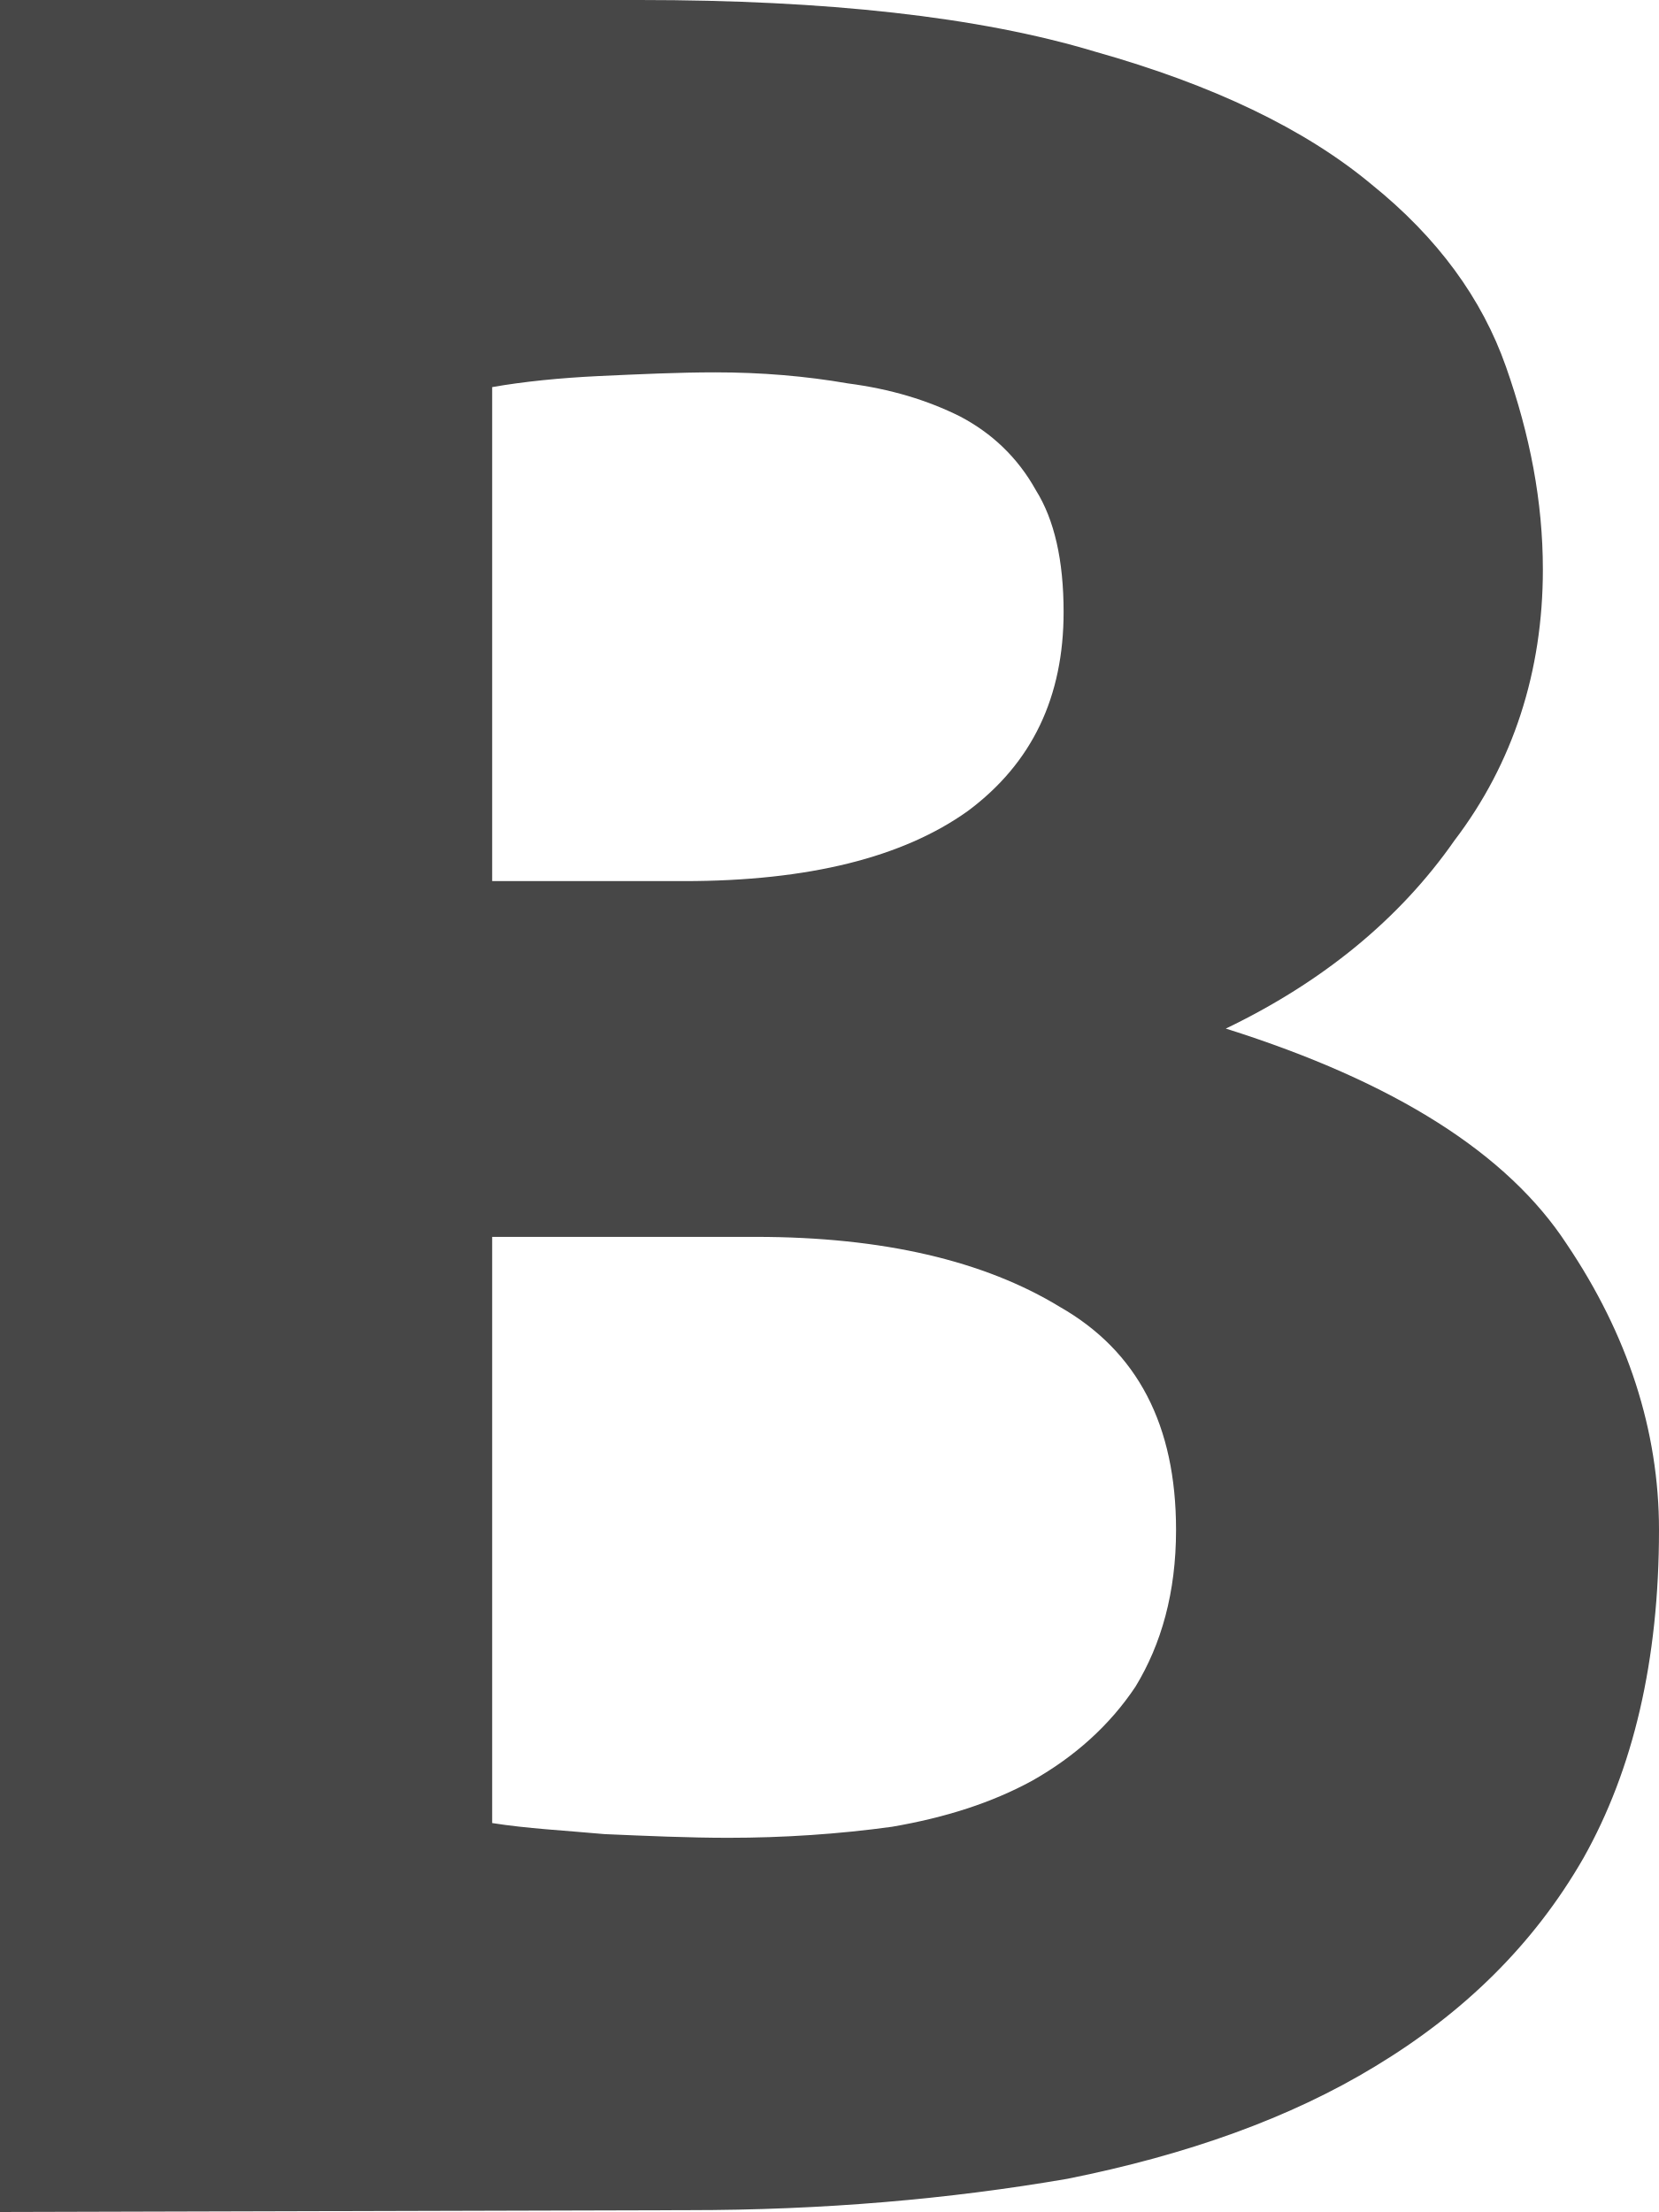
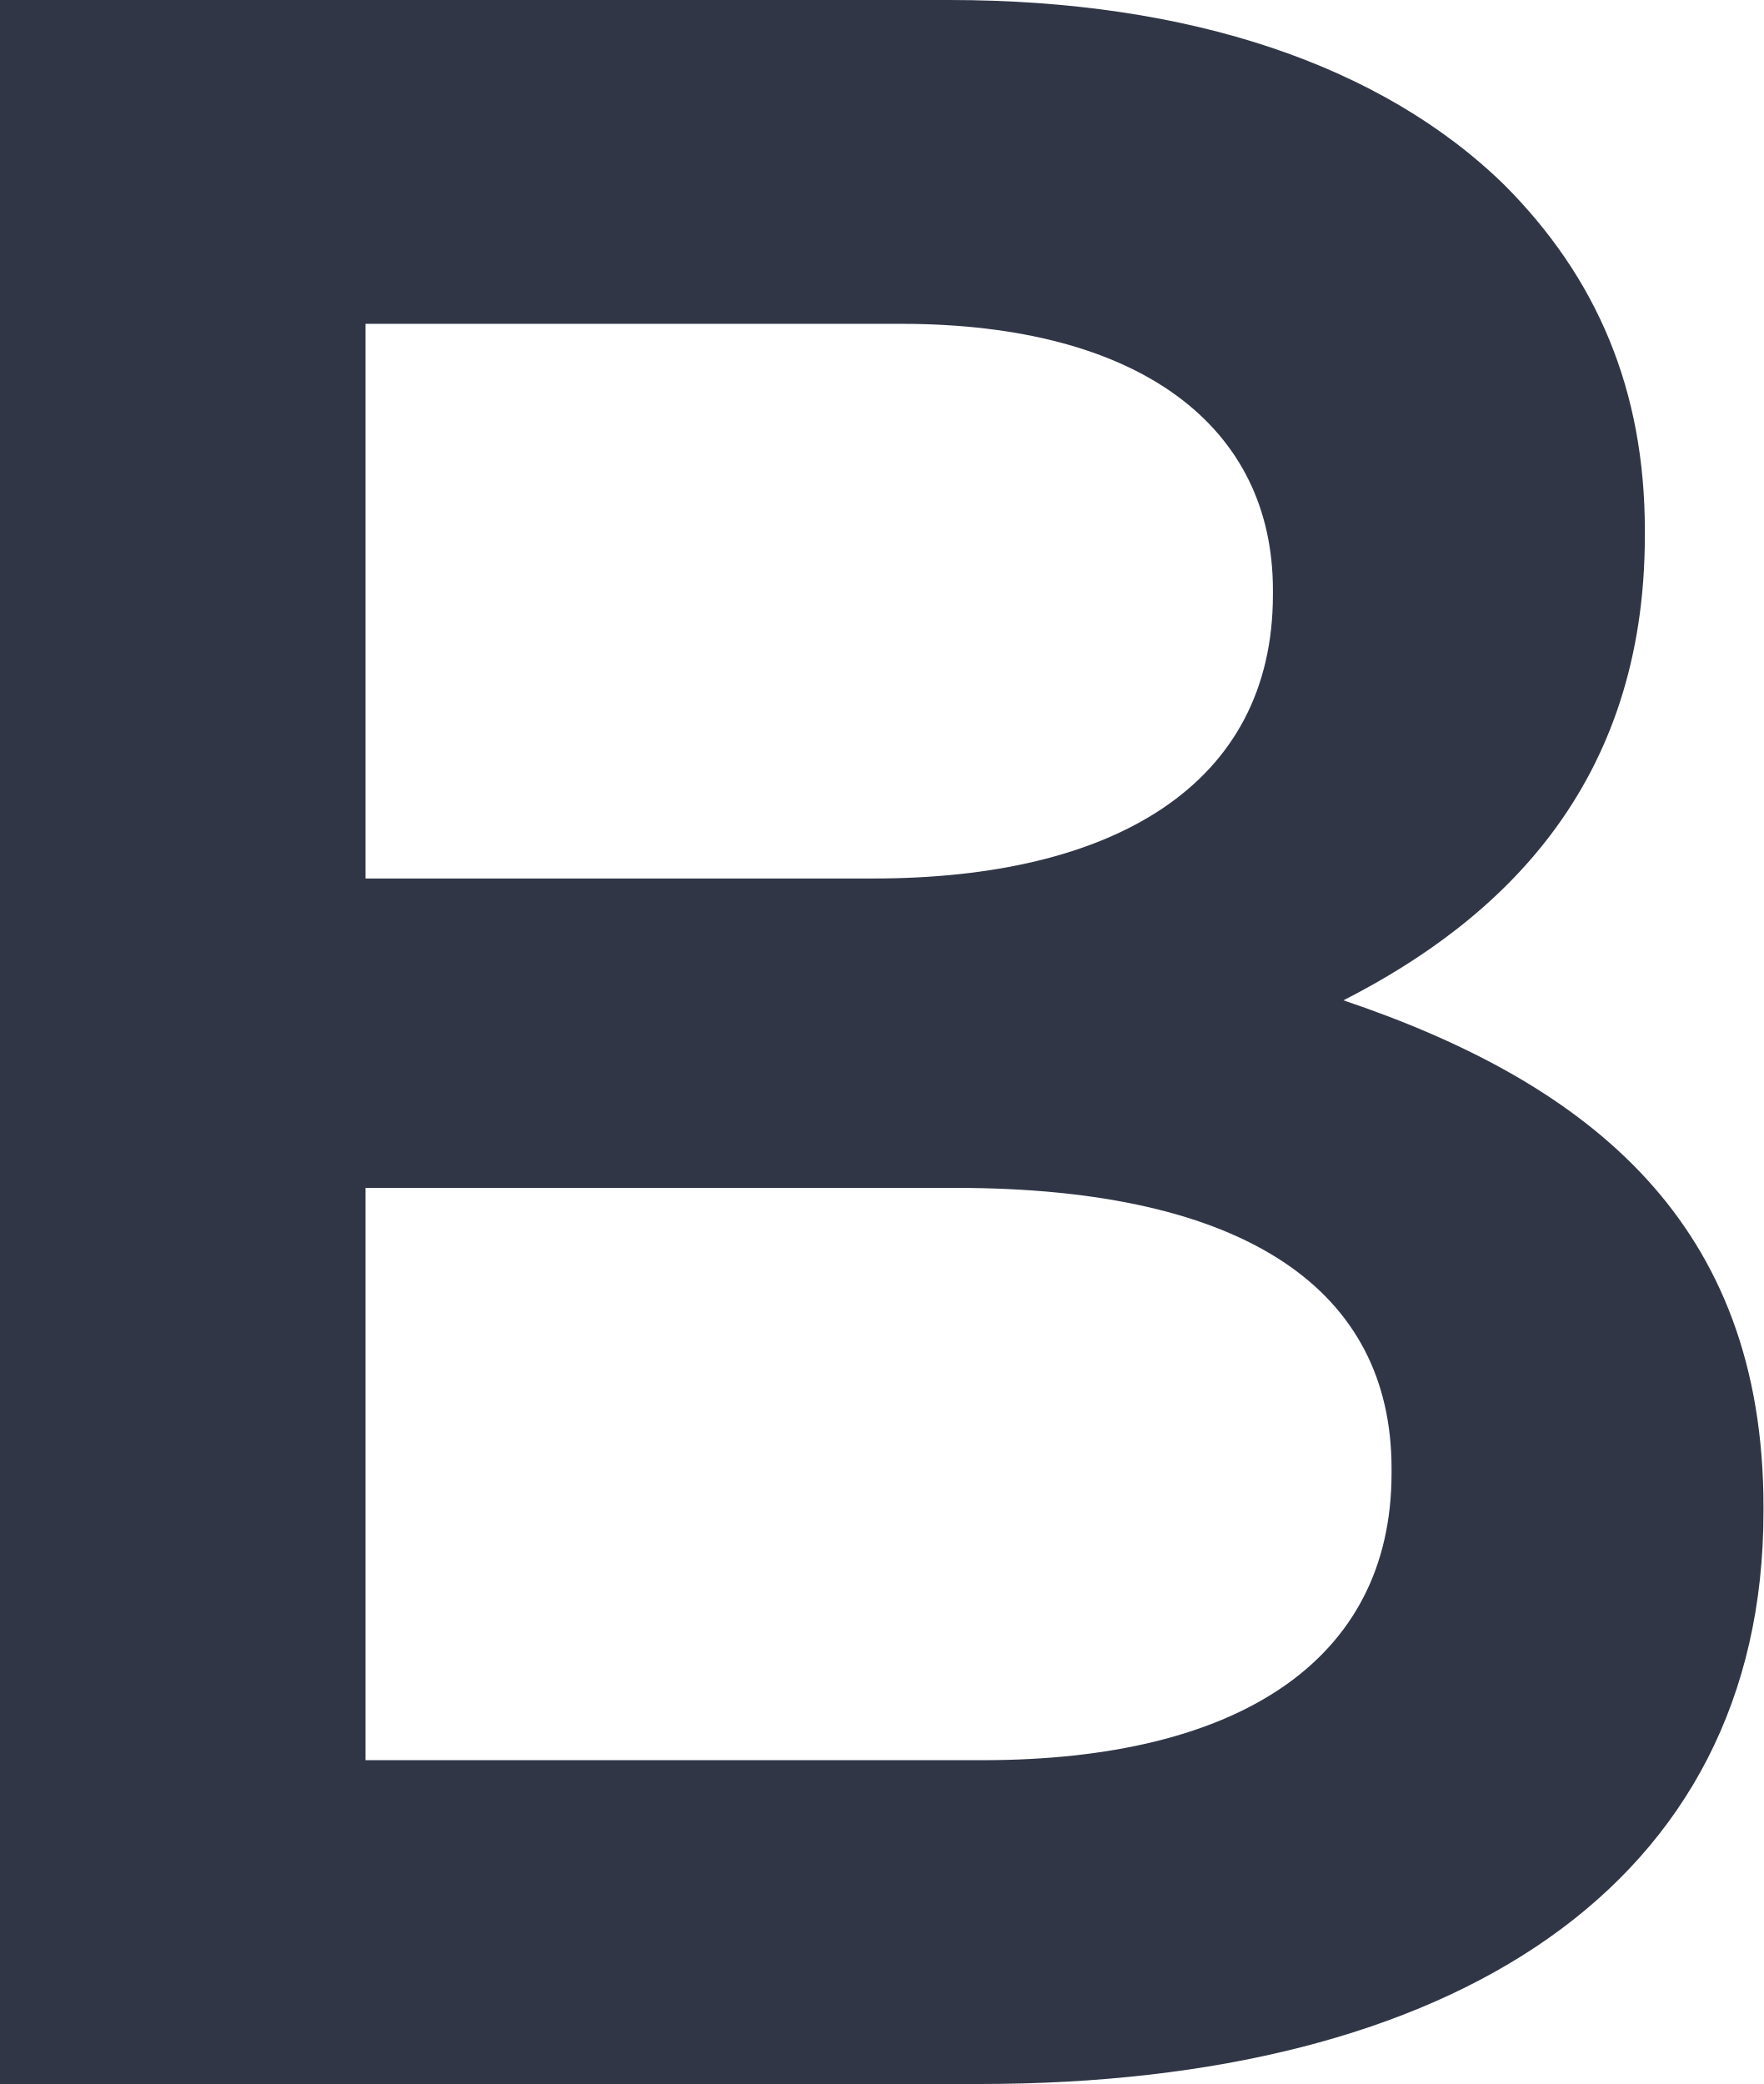
- <svg xmlns="http://www.w3.org/2000/svg" width="9" height="12" viewBox="0 0 9 12" enable-background="new 0 0 9 12">
-   <path fill="#474747" d="m9 8.3c0 .71-.14 1.3-.41 1.78-.27.47-.65.84-1.13 1.13-.46.28-1.02.48-1.67.61-.64.11-1.32.17-2.06.17l-3.73.01v-12h3.47c1.01 0 1.84.09 2.47.28.64.18 1.14.42 1.5.72.36.29.6.62.73.99.13.37.2.73.2 1.1 0 .55-.16 1.05-.48 1.47-.3.43-.72.77-1.24 1.02.92.29 1.53.68 1.85 1.17.33.49.5 1.01.5 1.55m-6.33-1.59v3.18c.19.03.39.04.61.06.23.01.46.02.67.02.3 0 .6-.02.89-.06.29-.05.54-.13.76-.25.23-.13.42-.3.56-.51.14-.23.22-.51.22-.85 0-.57-.21-.97-.63-1.21-.41-.25-.96-.38-1.65-.38h-1.43m1.04-1.93c.68 0 1.19-.13 1.54-.38.35-.26.52-.62.52-1.08 0-.28-.05-.5-.15-.66-.1-.18-.24-.31-.41-.4-.18-.09-.38-.15-.61-.18-.23-.04-.47-.06-.72-.06-.2 0-.41.01-.63.02-.21.01-.41.03-.58.06v2.68h1.04" />
+ <svg xmlns="http://www.w3.org/2000/svg" height="13" width="11" viewBox="0 0 11 13">
+   <path fill="#303646" fill-rule="evenodd" d="M 8.68 9.19 C 8.68 10.36 7.72 10.98 6.13 10.98 L 2.28 10.98 L 2.28 7.41 L 5.96 7.41 C 7.79 7.41 8.68 8.06 8.68 9.16 L 8.68 9.19 Z M 2.28 2.02 L 5.62 2.02 C 7.11 2.02 7.94 2.66 7.94 3.68 L 7.94 3.71 C 7.94 4.9 6.94 5.48 5.45 5.48 L 2.28 5.48 L 2.28 2.02 Z M 8.38 6.24 C 9.36 5.74 10.26 4.9 10.26 3.34 L 10.26 3.31 C 10.26 2.43 9.96 1.73 9.38 1.15 C 8.62 0.41 7.43 0 5.92 0 L 0 0 L 0 13 L 6.11 13 C 9.06 13 11 11.76 11 9.43 L 11 9.4 C 11 7.63 9.92 6.76 8.38 6.24 L 8.38 6.24 Z M 8.38 6.24" />
</svg>
